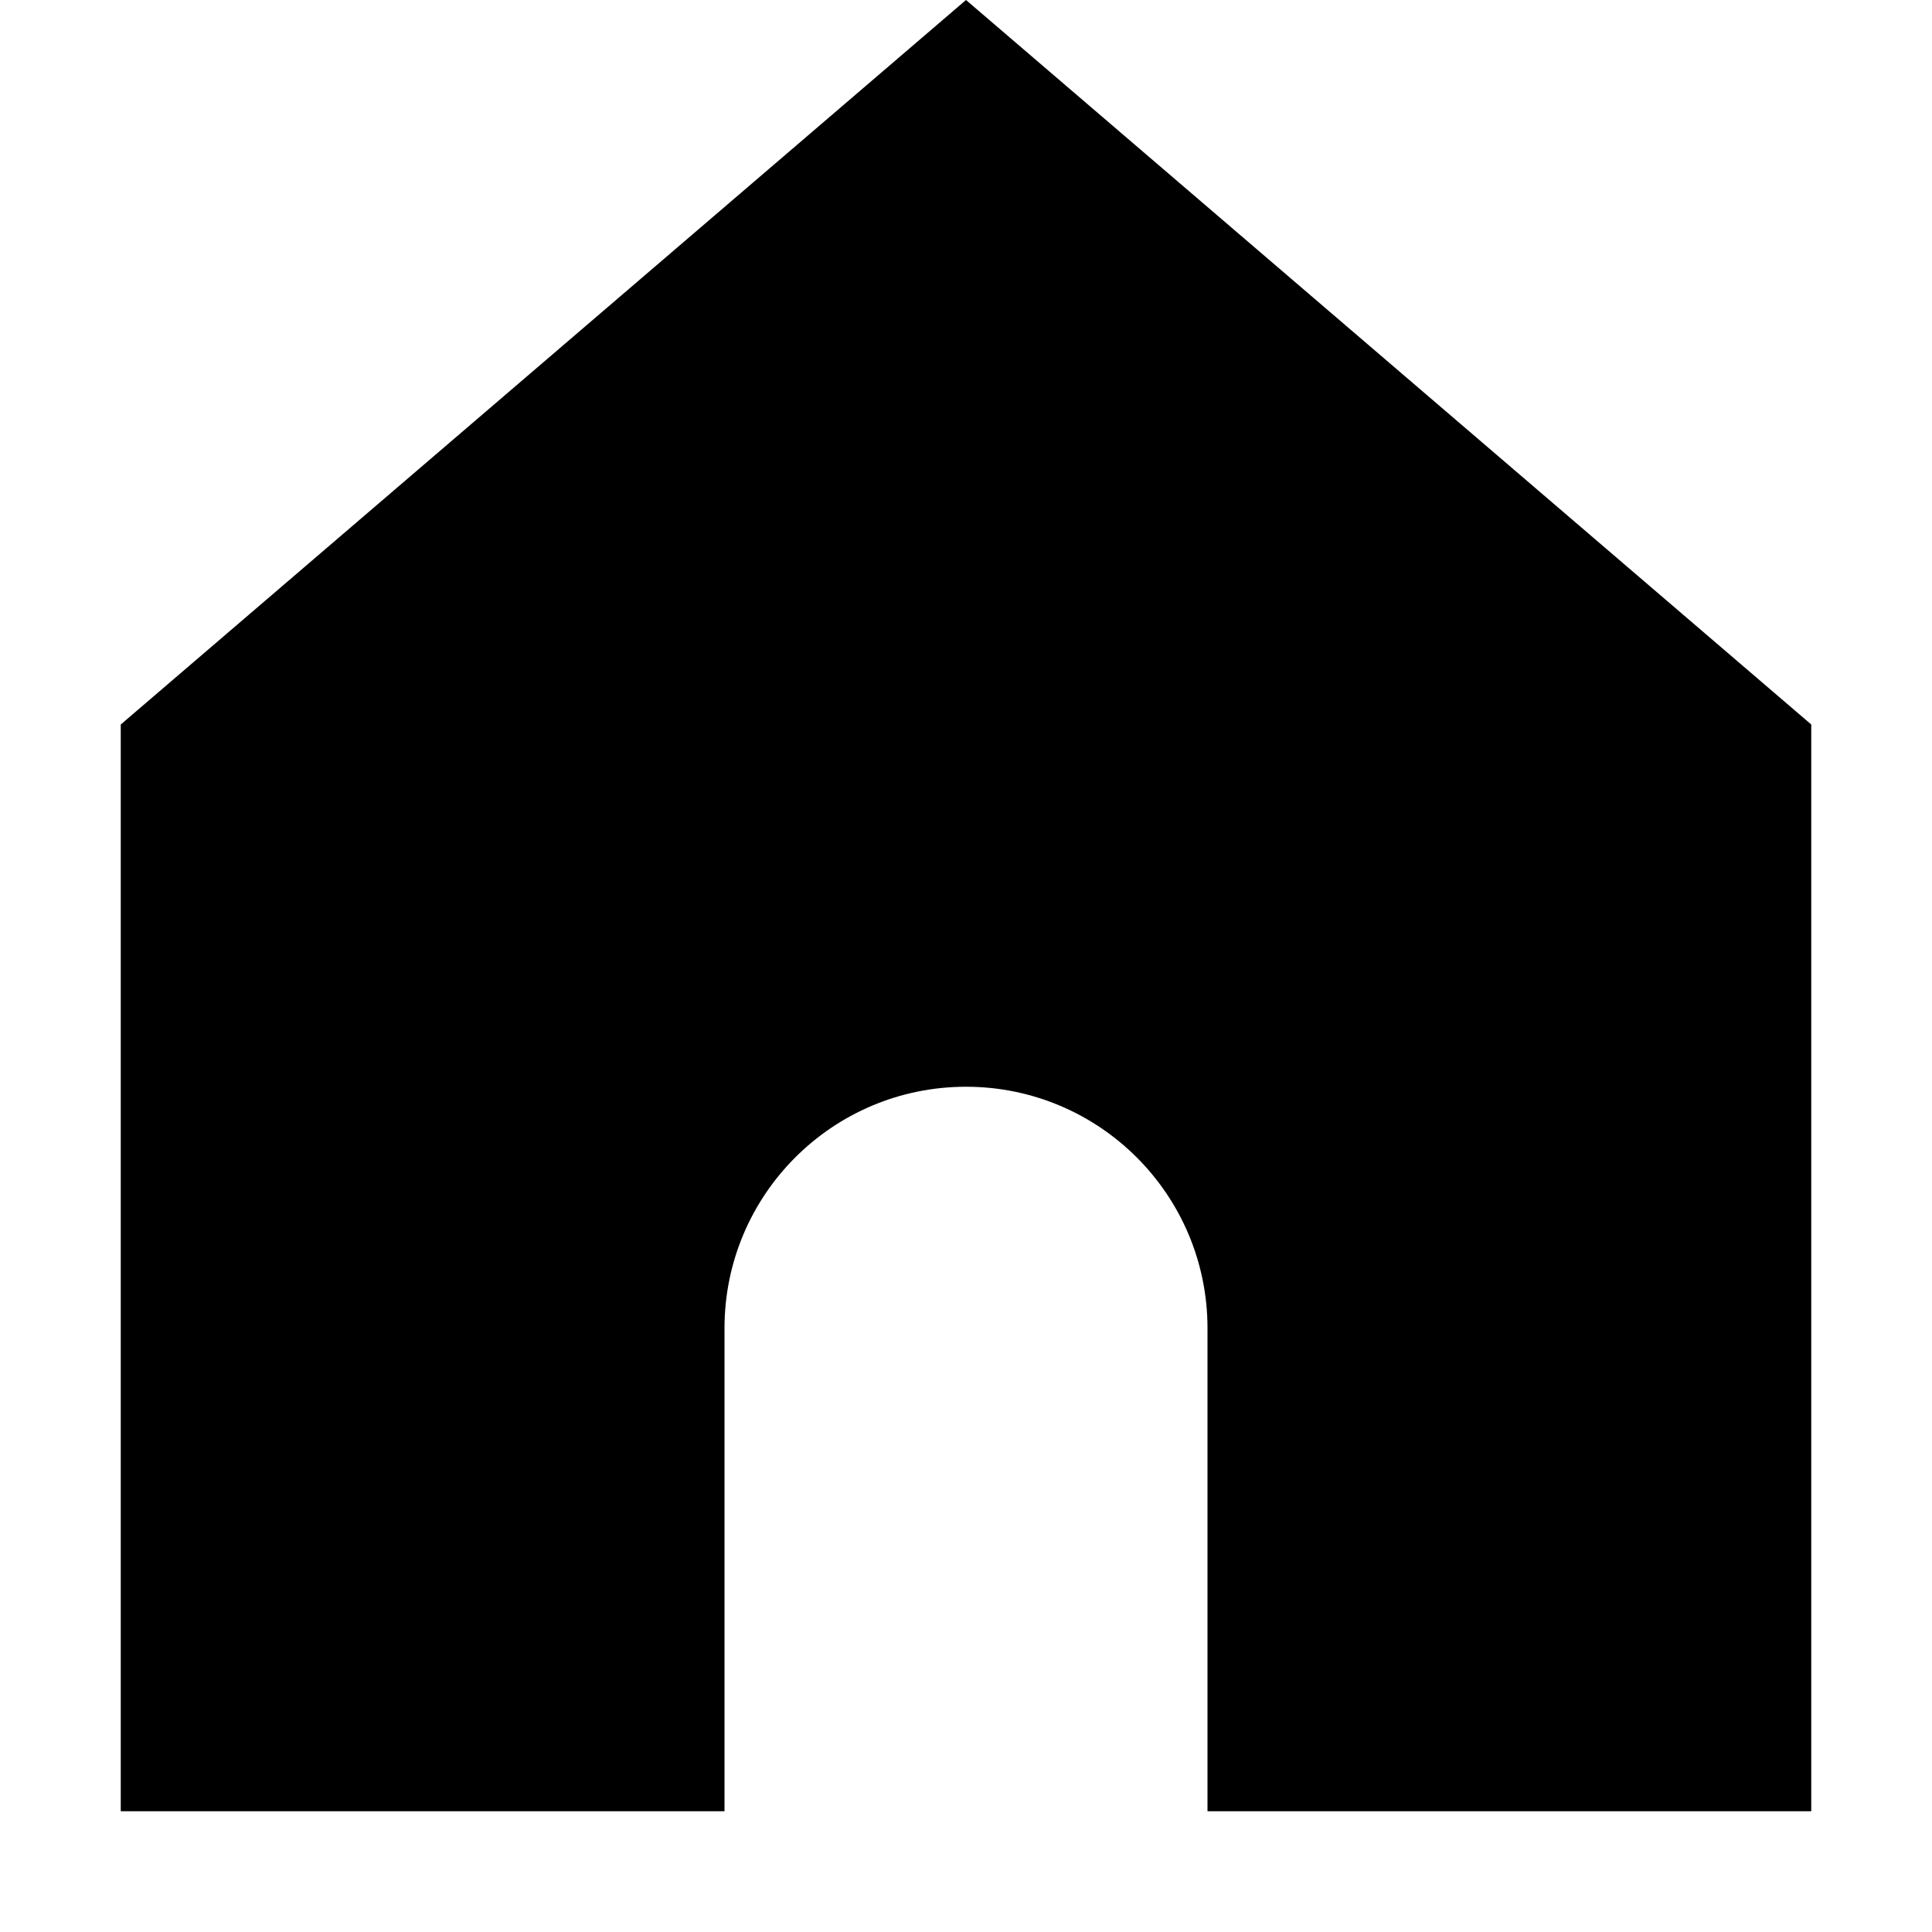
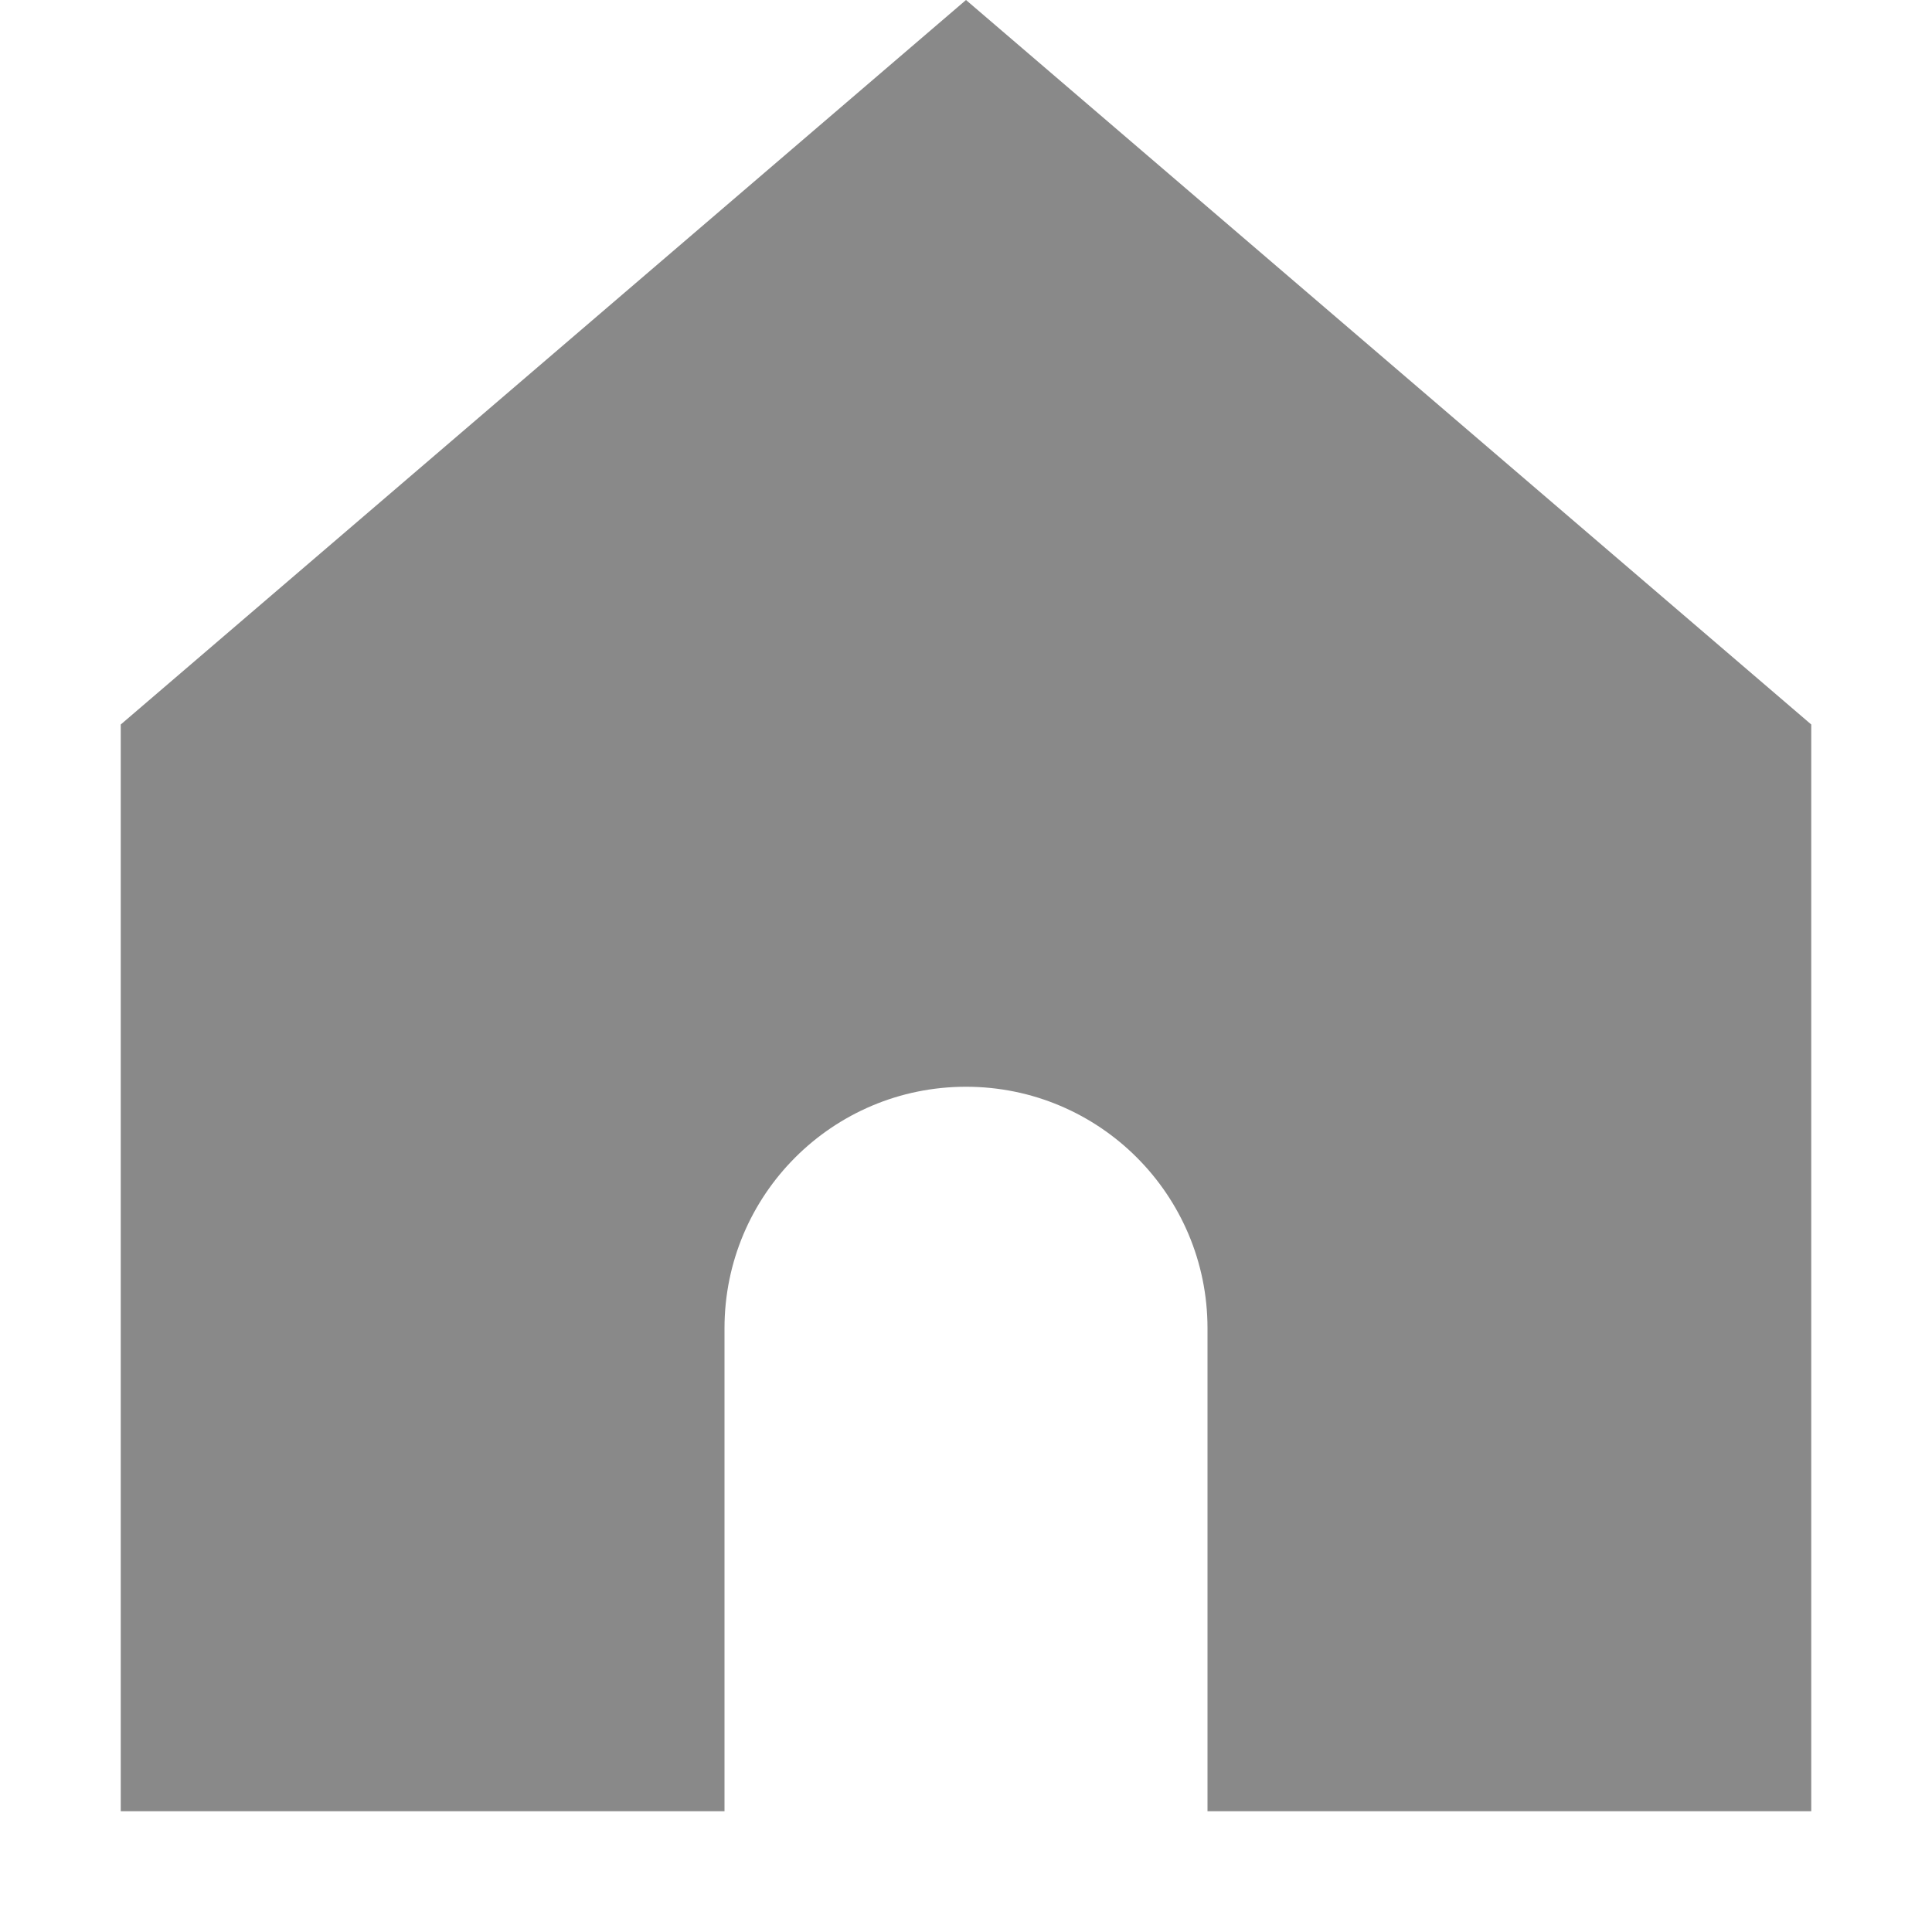
<svg xmlns="http://www.w3.org/2000/svg" width="800px" height="800px" viewBox="0 0 16 16" fill="none">
-   <path d="M1 6V15H6V11C6 9.895 6.895 9 8 9C9.105 9 10 9.895 10 11V15H15V6L8 0L1 6Z" fill="#000000" />
+   <path d="M1 6V15H6V11C6 9.895 6.895 9 8 9C9.105 9 10 9.895 10 11V15H15V6L8 0L1 6Z" fill="#898989" />
</svg>
